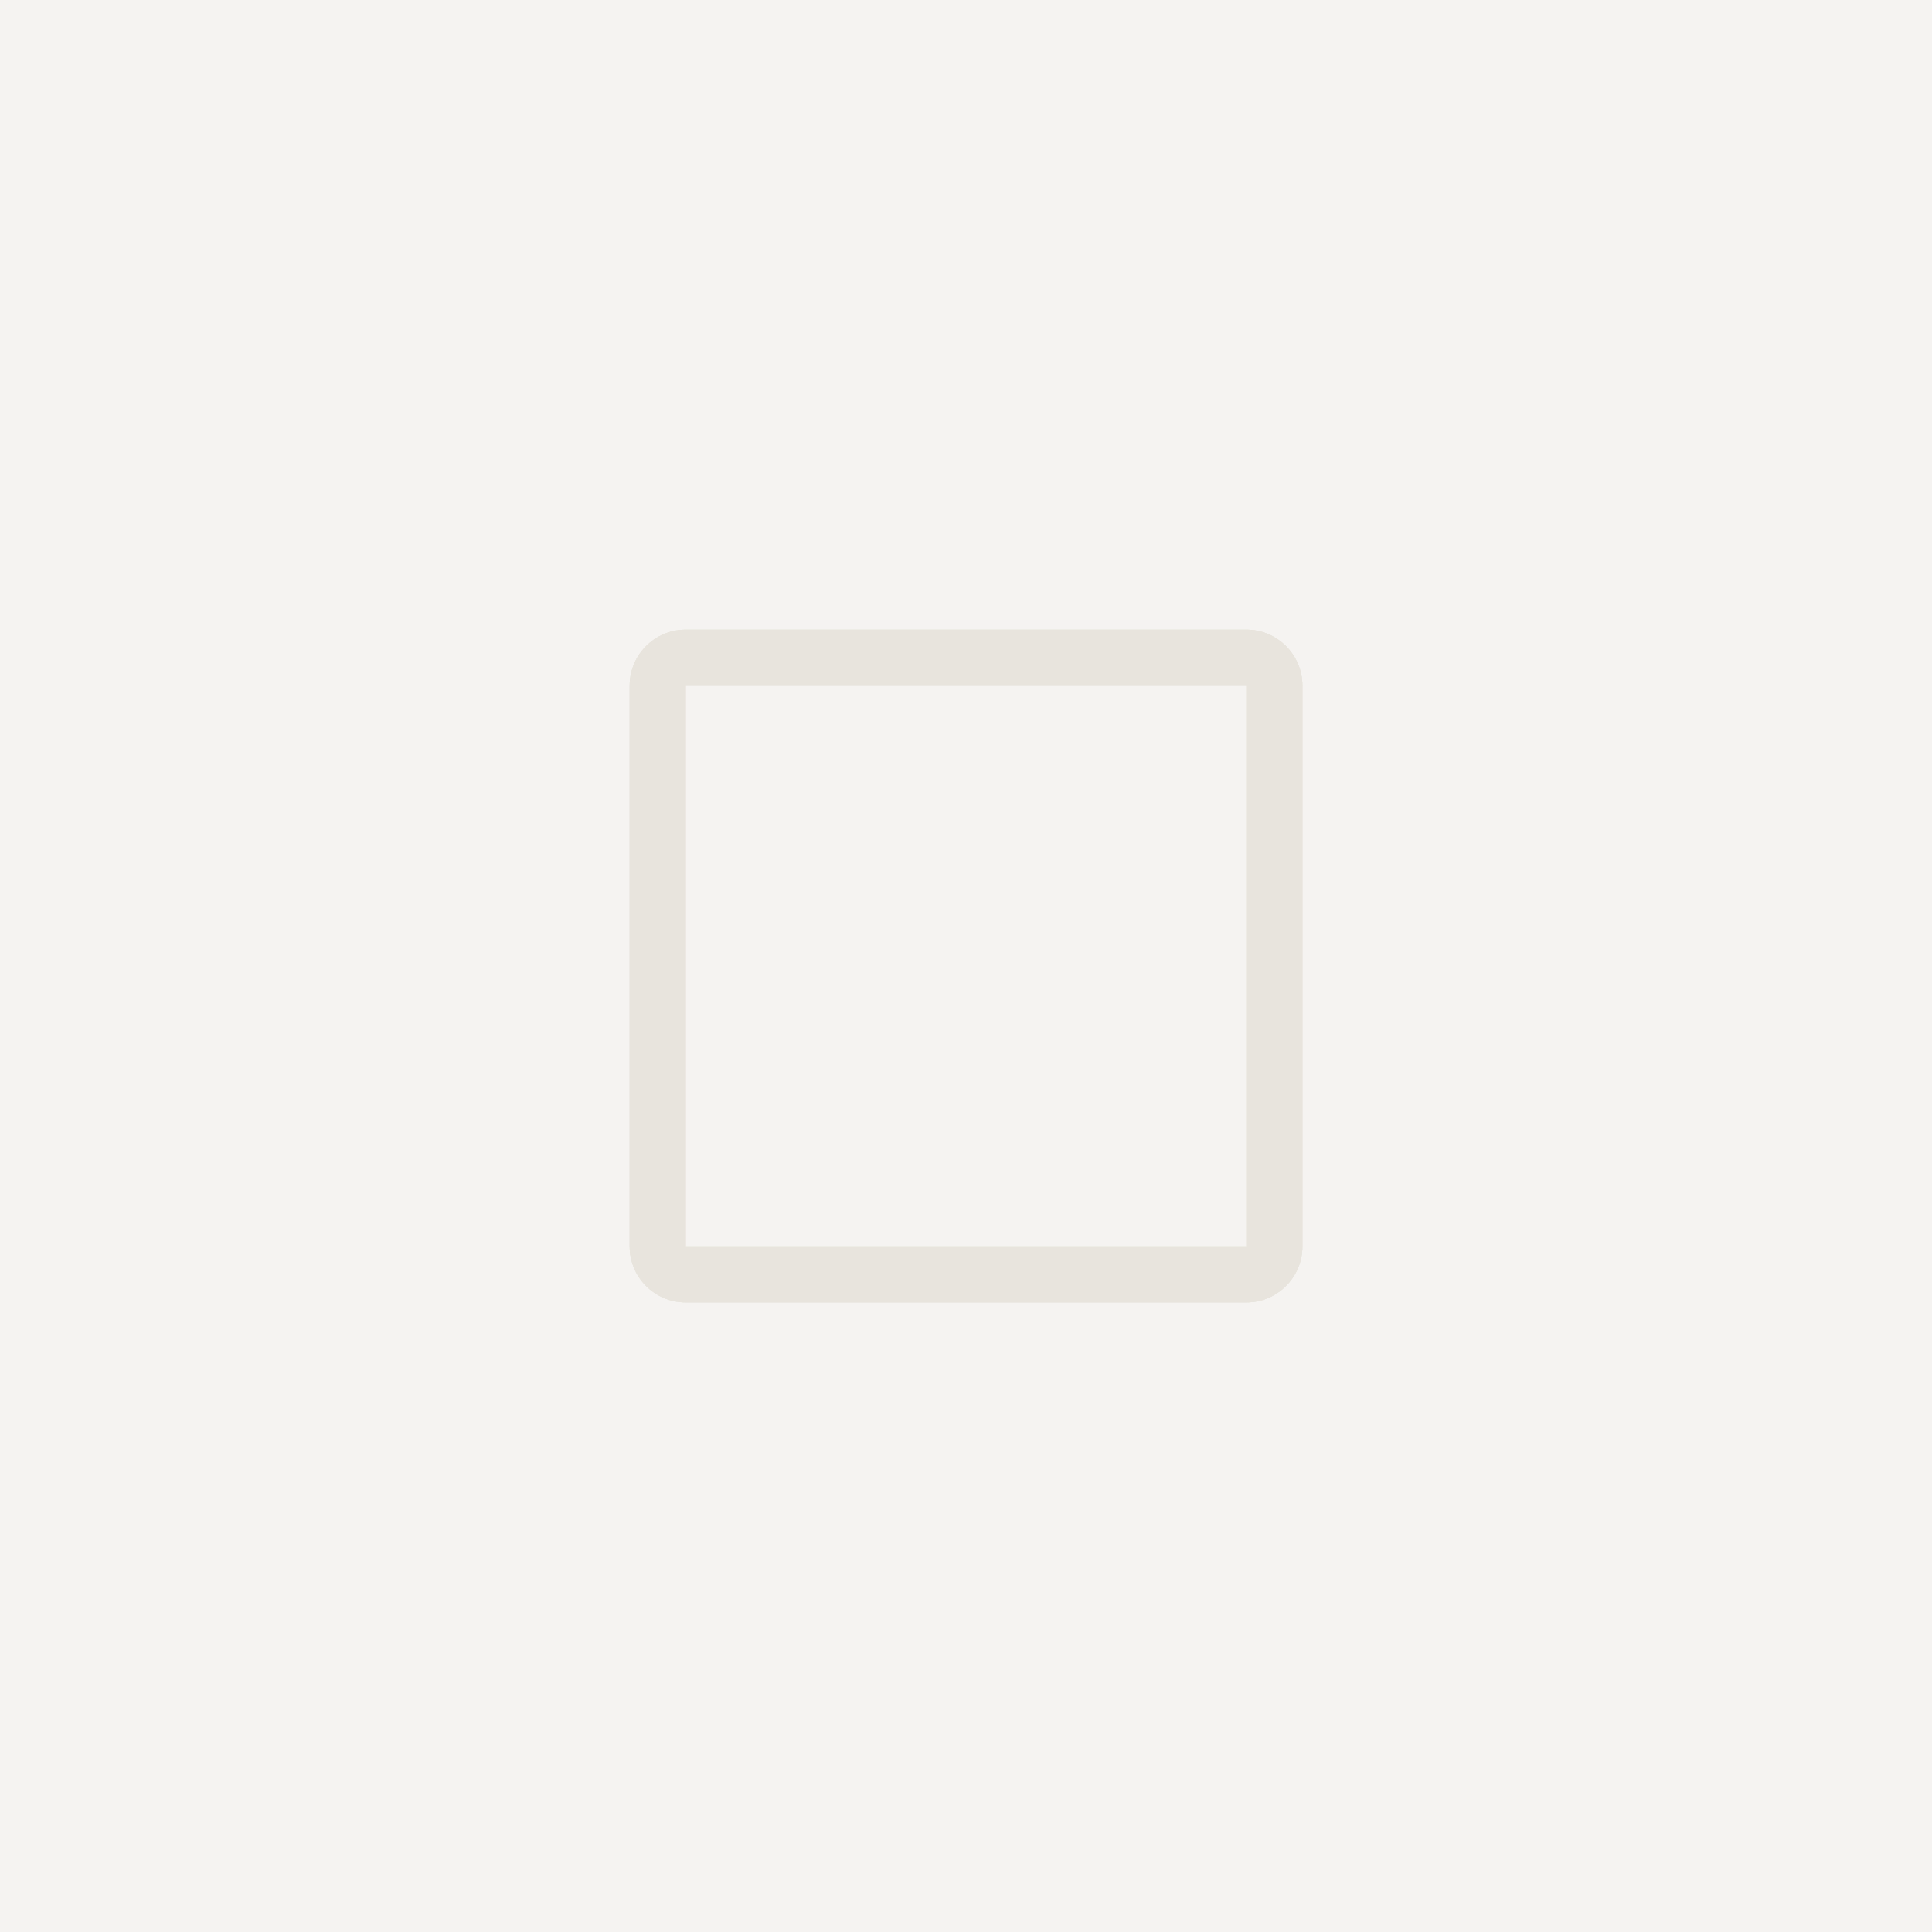
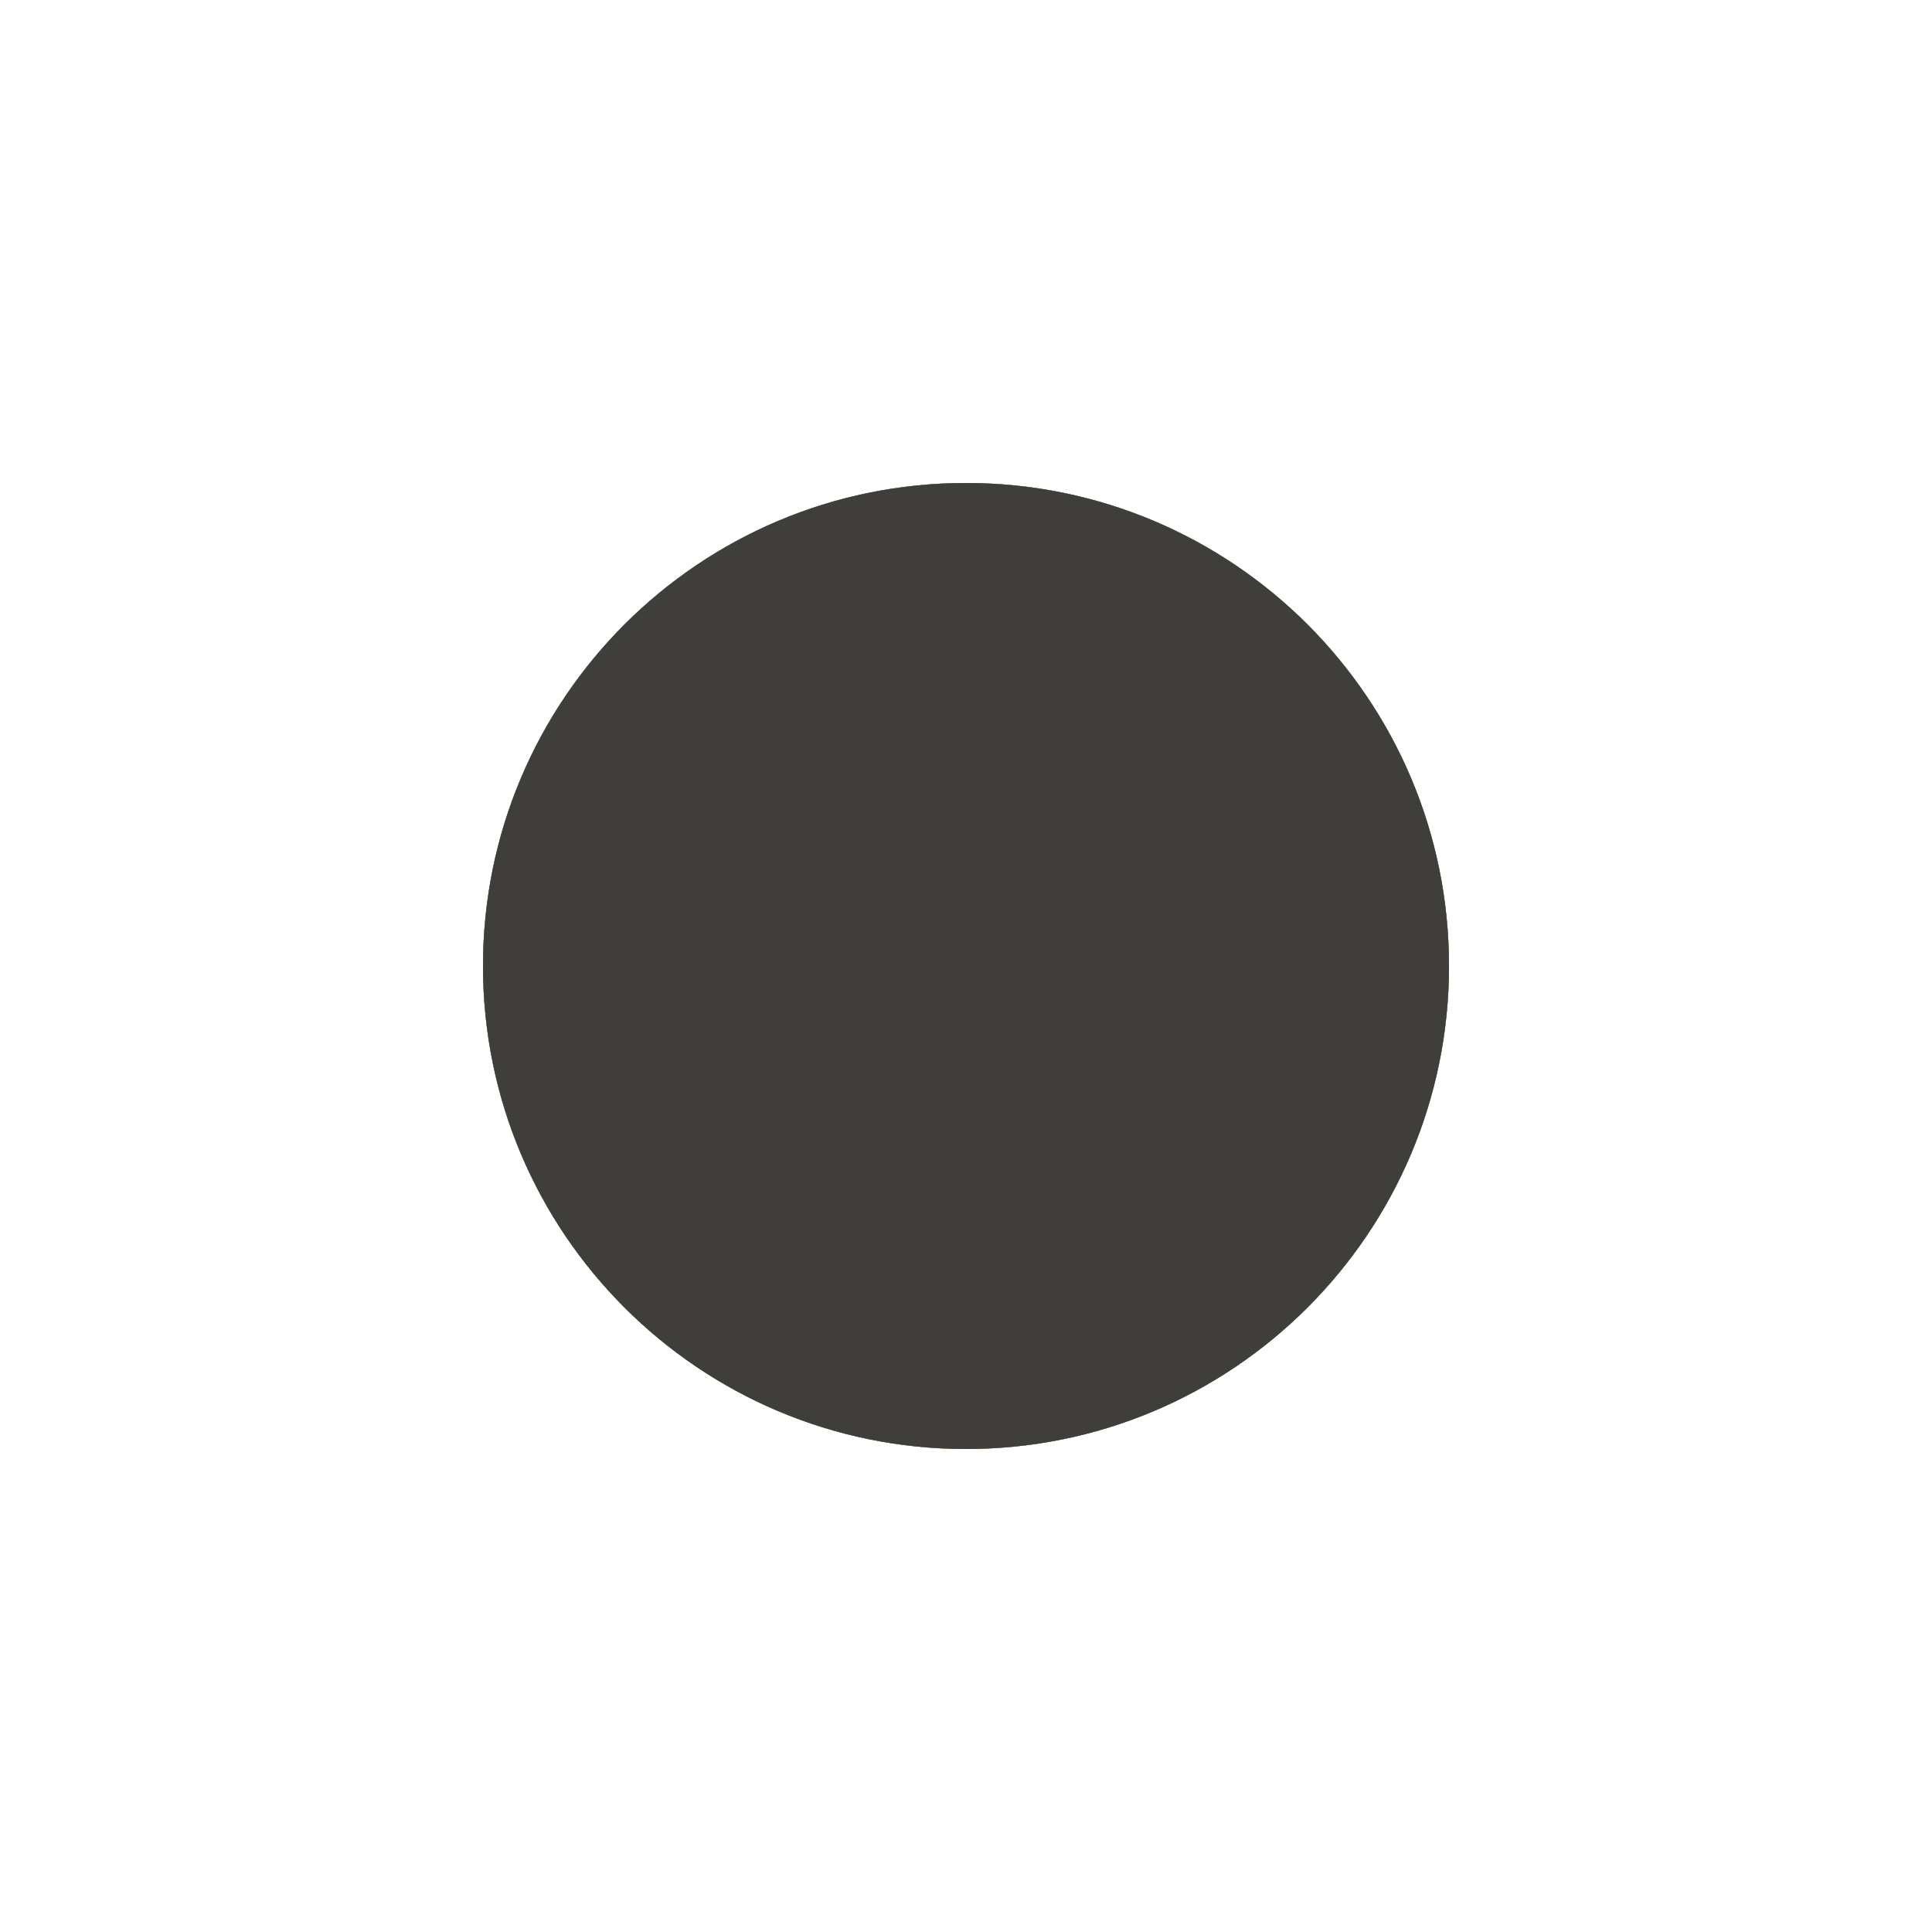
<svg xmlns="http://www.w3.org/2000/svg" width="24" height="24">
  <g id="active-center">
    <rect x="0" y="0" width="24" height="24" fill="#000" fill-opacity="0" />
-     <g transform="translate(6.429,6.429) scale(0.04352679)">
-       <path d="M208,32H48A16,16,0,0,0,32,48V208a16,16,0,0,0,16,16H208a16,16,0,0,0,16-16V48A16,16,0,0,0,208,32Zm0,176H48V48H208V208Z" fill="#e8e4dd" opacity="0.85" />
-     </g>
+     <circle cx="12" cy="12" r="6" fill="#5c5955" />
  </g>
  <g id="hover-center">
    <rect x="0" y="0" width="24" height="24" fill="#000" fill-opacity="0" />
-     <rect x="0" y="0" width="24" height="24" fill="#e8e4dd" opacity="0.18" />
-     <g transform="translate(6.429,6.429) scale(0.04352679)">
-       <path d="M208,32H48A16,16,0,0,0,32,48V208a16,16,0,0,0,16,16H208a16,16,0,0,0,16-16V48A16,16,0,0,0,208,32Zm0,176H48V48H208V208Z" fill="#e8e4dd" opacity="1" />
-     </g>
+     <circle cx="12" cy="12" r="6" fill="#7fa972" />
  </g>
  <g id="pressed-center">
    <rect x="0" y="0" width="24" height="24" fill="#000" fill-opacity="0" />
-     <rect x="0" y="0" width="24" height="24" fill="#e8e4dd" opacity="0.3" />
-     <g transform="translate(6.429,6.429) scale(0.04352679)">
-       <path d="M208,32H48A16,16,0,0,0,32,48V208a16,16,0,0,0,16,16H208a16,16,0,0,0,16-16V48A16,16,0,0,0,208,32Zm0,176H48V48H208V208Z" fill="#e8e4dd" opacity="1" />
-     </g>
+     <circle cx="12" cy="12" r="6" fill="#7fa972" opacity="0.7" />
  </g>
  <g id="deactivated-center">
    <rect x="0" y="0" width="24" height="24" fill="#000" fill-opacity="0" />
-     <g transform="translate(6.429,6.429) scale(0.04352679)">
-       <path d="M208,32H48A16,16,0,0,0,32,48V208a16,16,0,0,0,16,16H208a16,16,0,0,0,16-16V48A16,16,0,0,0,208,32Zm0,176H48V48H208V208Z" fill="#e8e4dd" opacity="0.3" />
-     </g>
+     <circle cx="12" cy="12" r="6" fill="#403e3b" />
  </g>
</svg>
